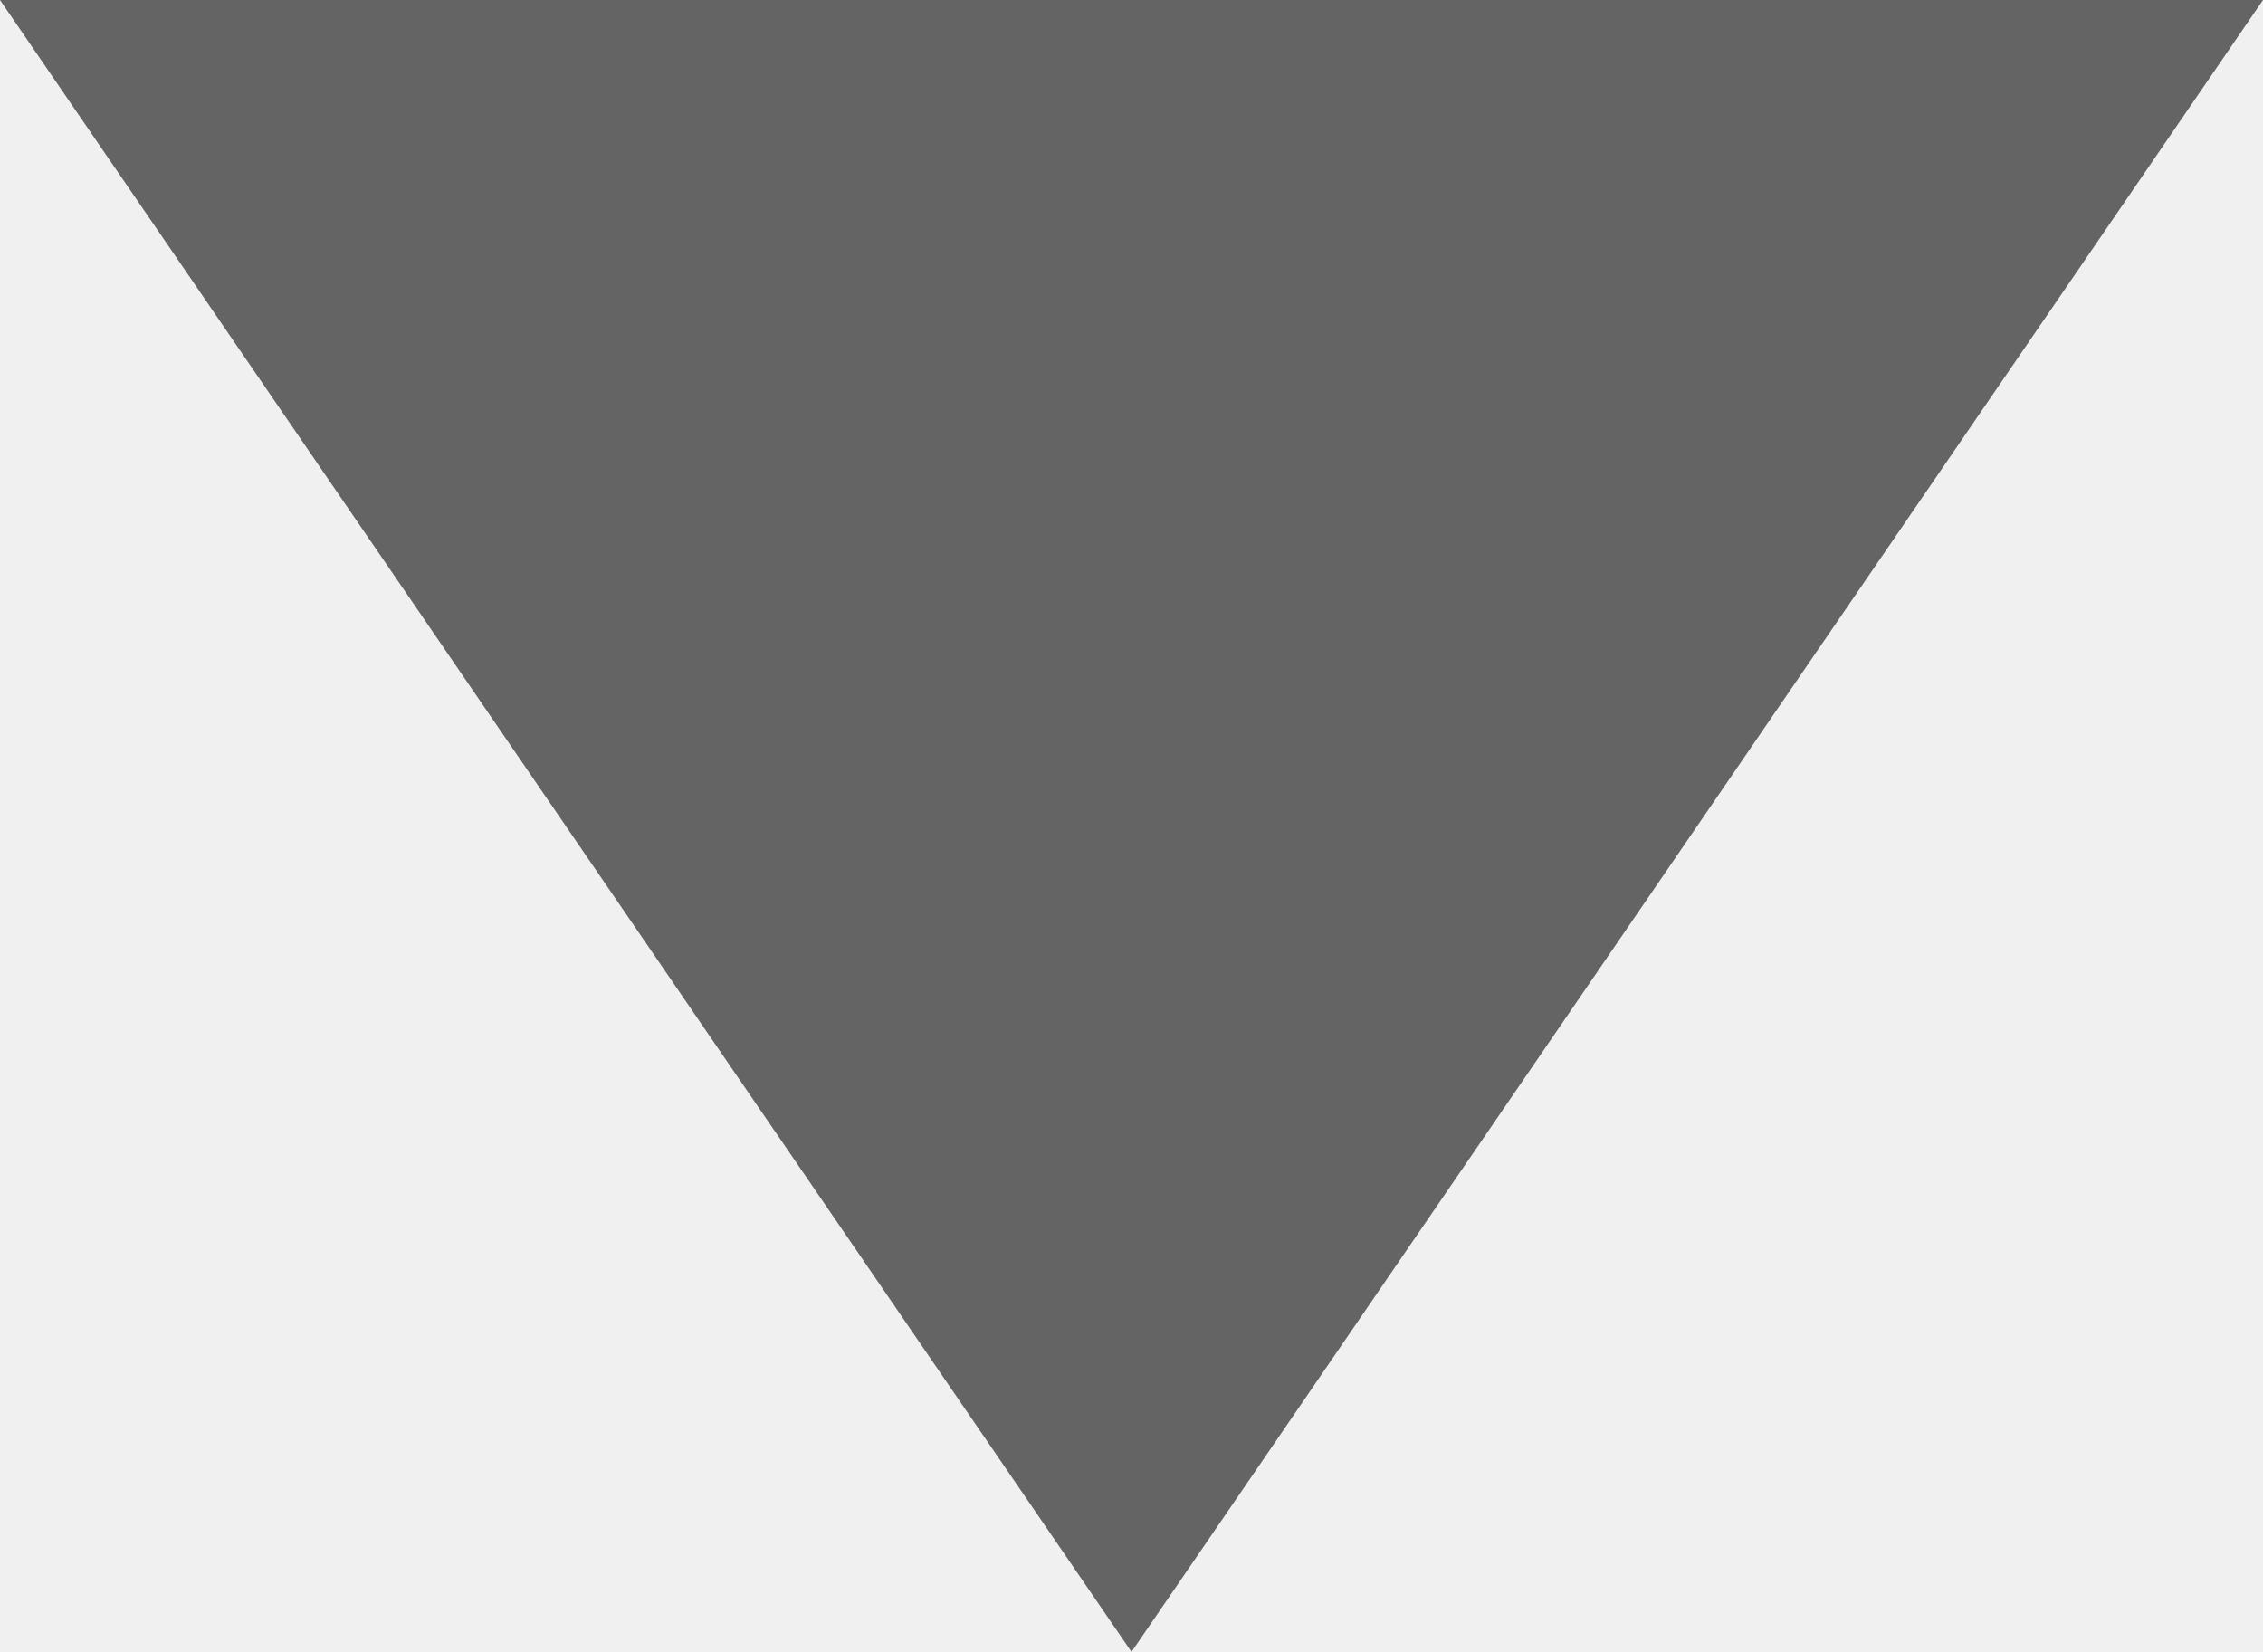
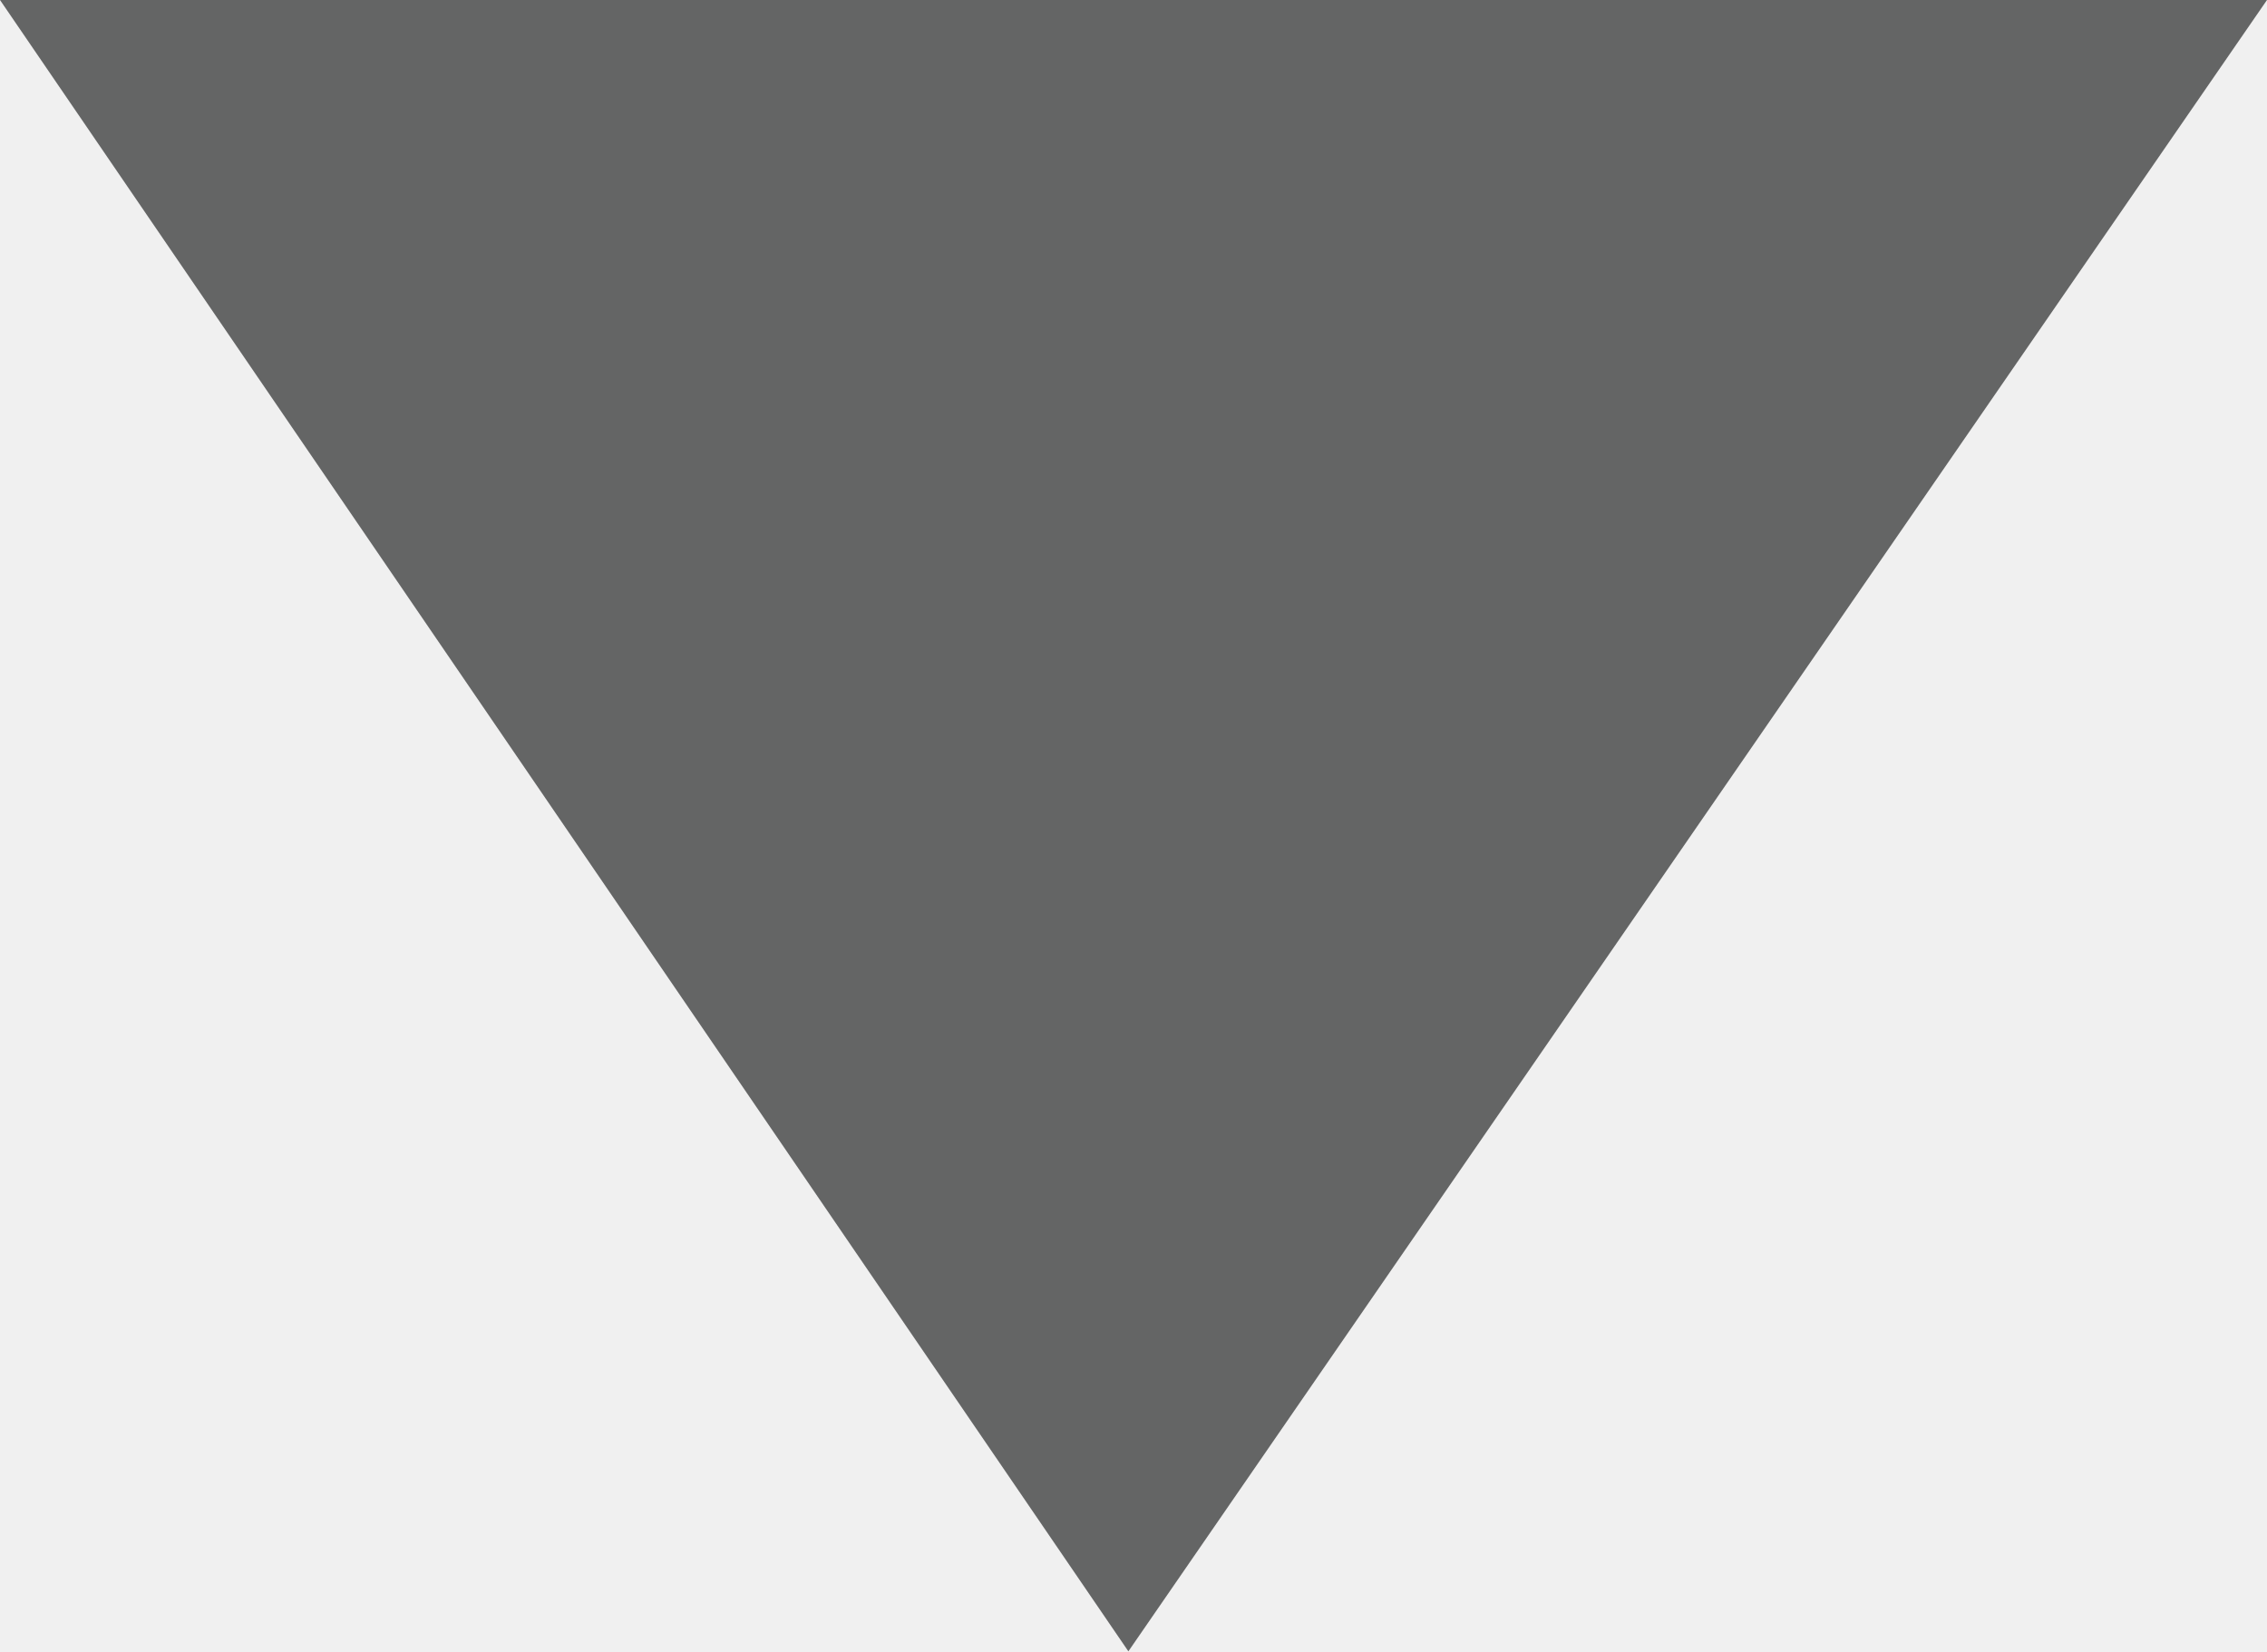
- <svg xmlns="http://www.w3.org/2000/svg" version="1.1" baseProfile="tiny" id="Layer_2" x="0px" y="0px" width="43.544px" height="31.785px" viewBox="0 0 43.544 31.785" xml:space="preserve">
-   <polygon fill="#646464" points="43.544,0 21.772,31.785 0,0 " />
+ <svg xmlns="http://www.w3.org/2000/svg" version="1.1" id="Layer_1" x="0px" y="0px" viewBox="0 0 22.1 16.1" enable-background="new 0 0 22.1 16.1" xml:space="preserve">
+   <circle display="none" fill="#FFFFFF" stroke="#EF3B39" stroke-width="1.194" cx="11" cy="6.6" r="10.5" />
+   <path display="none" fill="#EF3B39" d="M15.4,3H6.7C6.2,3,5.8,3.3,5.8,3.8v5.6c0,0.5,0.4,0.9,0.9,0.9h8.7c0.5,0,0.9-0.4,0.9-0.9l0,0  V3.8C16.2,3.3,15.8,3,15.4,3z M6.7,3.5h8.7c0.2,0,0.3,0.2,0.3,0.3v0.7H6.3V3.8C6.4,3.6,6.5,3.5,6.7,3.5z M15.4,9.8H6.7  c-0.2,0-0.3-0.1-0.3-0.3V6.3h9.4v3.1C15.7,9.6,15.5,9.8,15.4,9.8z" />
+   <g display="none">
+     <path display="inline" fill="#969696" d="M13.2,9.8c-1.6,1.6-4.3,1.6-5.9,0c-1.6-1.6-1.6-4.3,0-5.9c1.6-1.6,4.3-1.6,5.9,0   C14.9,5.5,14.9,8.2,13.2,9.8z M8.3,4.9C7.3,6,7.3,7.7,8.3,8.8c1.1,1.1,2.8,1.1,3.8,0c1.1-1.1,1.1-2.8,0-3.8   C11.1,3.9,9.4,3.9,8.3,4.9z" />
+   </g>
+   <rect x="12.9" y="6.8" transform="matrix(0.7063 -0.7079 0.7079 0.7063 -2.5569 12.4422)" display="none" fill="#969696" width="1.7" height="4.9" />
+   <circle display="none" fill="none" stroke="#969595" stroke-miterlimit="10" cx="11" cy="6.6" r="10.4" />
+   <polygon fill="#646565" points="22.1,0 11,16.1 0,0 " />
</svg>
